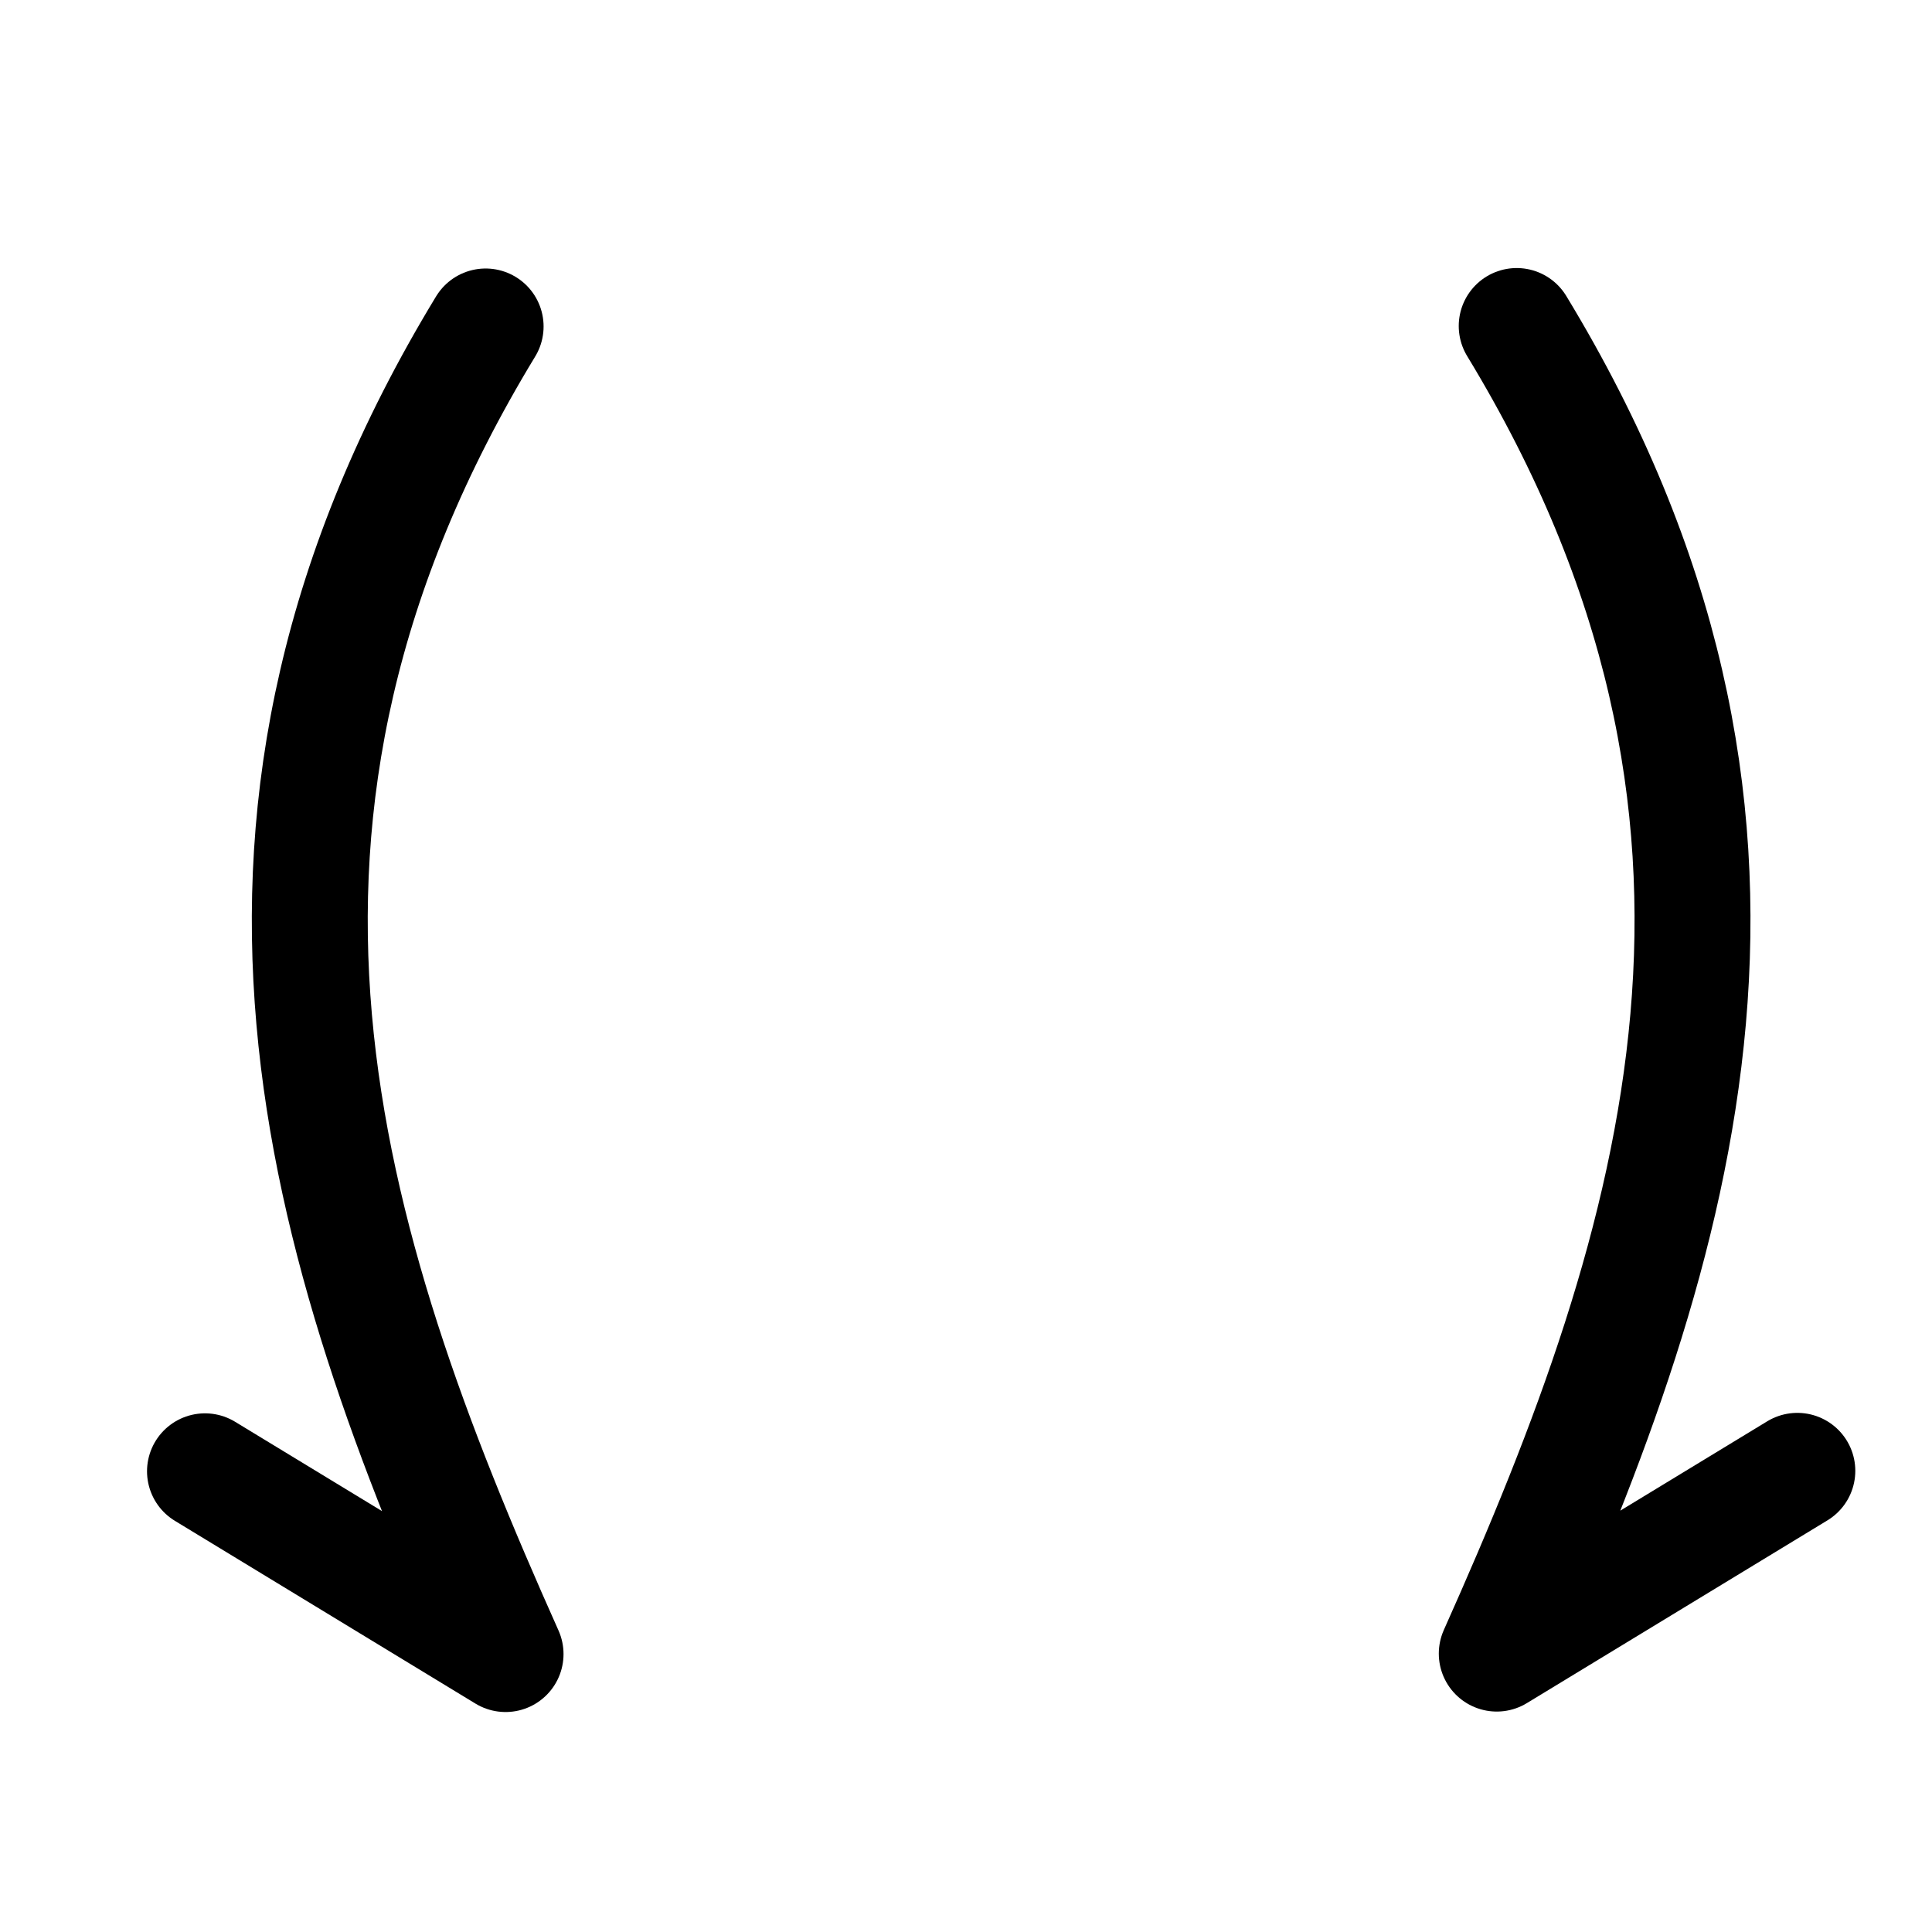
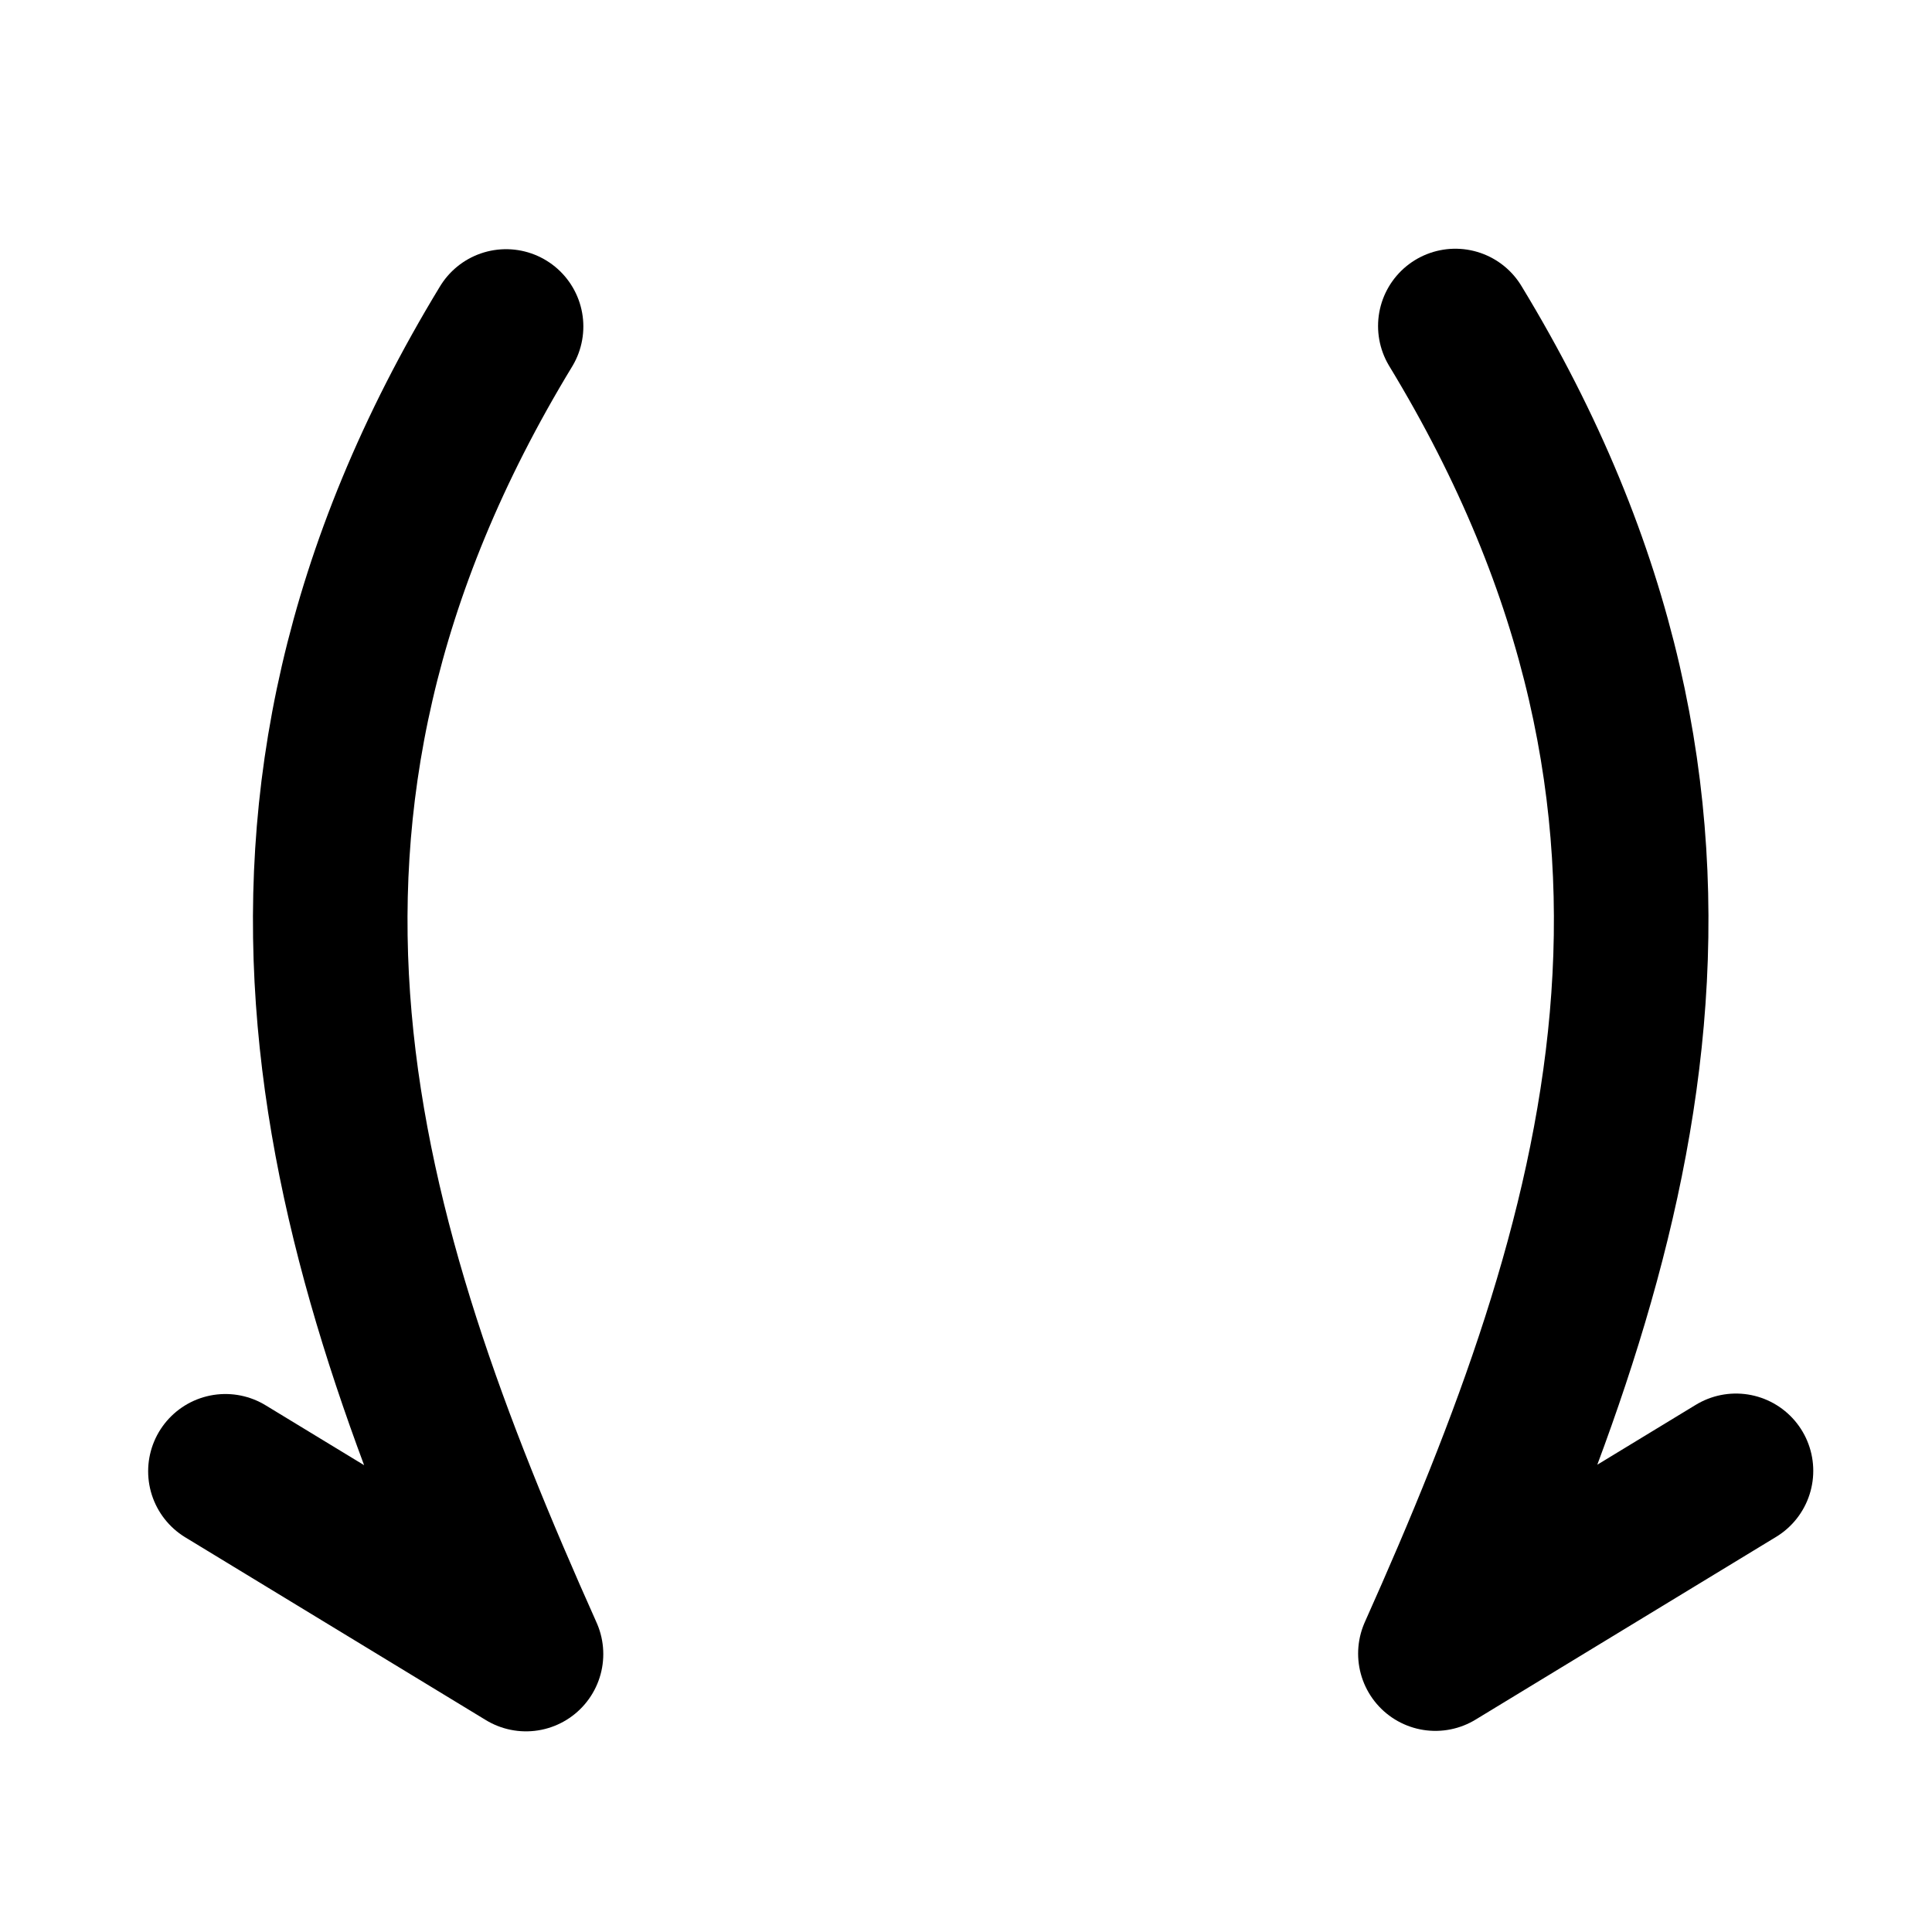
<svg xmlns="http://www.w3.org/2000/svg" width="50mm" height="50mm" viewBox="0 0 50 50" version="1.1" id="svg5">
  <defs id="defs2" />
  <g id="layer1">
-     <path style="fill:none;stroke:#000000;stroke-width:3;stroke-linecap:round;stroke-linejoin:round;stroke-dasharray:none;paint-order:fill markers stroke;stop-color:#000000" d="m 46.515,38.065 -7.779,4.73 C 43.529,32.083 46.979,21.156 39.252,8.437" id="path10729" />
-     <path style="fill:none;stroke:#000000;stroke-width:3;stroke-linecap:round;stroke-linejoin:round;stroke-dasharray:none;paint-order:fill markers stroke;stop-color:#000000" d="m 5.305,38.077 7.779,4.73 C 8.29,32.095 4.84,21.168 12.568,8.449" id="path10729-3" />
+     <path style="fill:none;stroke:#000000;stroke-width:4;stroke-linecap:round;stroke-linejoin:round;stroke-dasharray:none;paint-order:fill markers stroke;stop-color:#000000" d="m 44.927,38.065 -7.779,4.73 C 41.942,32.083 45.392,21.156 37.664,8.437" id="path10729" />
+     <path style="fill:none;stroke:#000000;stroke-width:4;stroke-linecap:round;stroke-linejoin:round;stroke-dasharray:none;paint-order:fill markers stroke;stop-color:#000000" d="m 5.834,38.077 7.779,4.73 C 8.82,32.095 5.369,21.168 13.097,8.449" id="path10729-3" />
  </g>
</svg>
